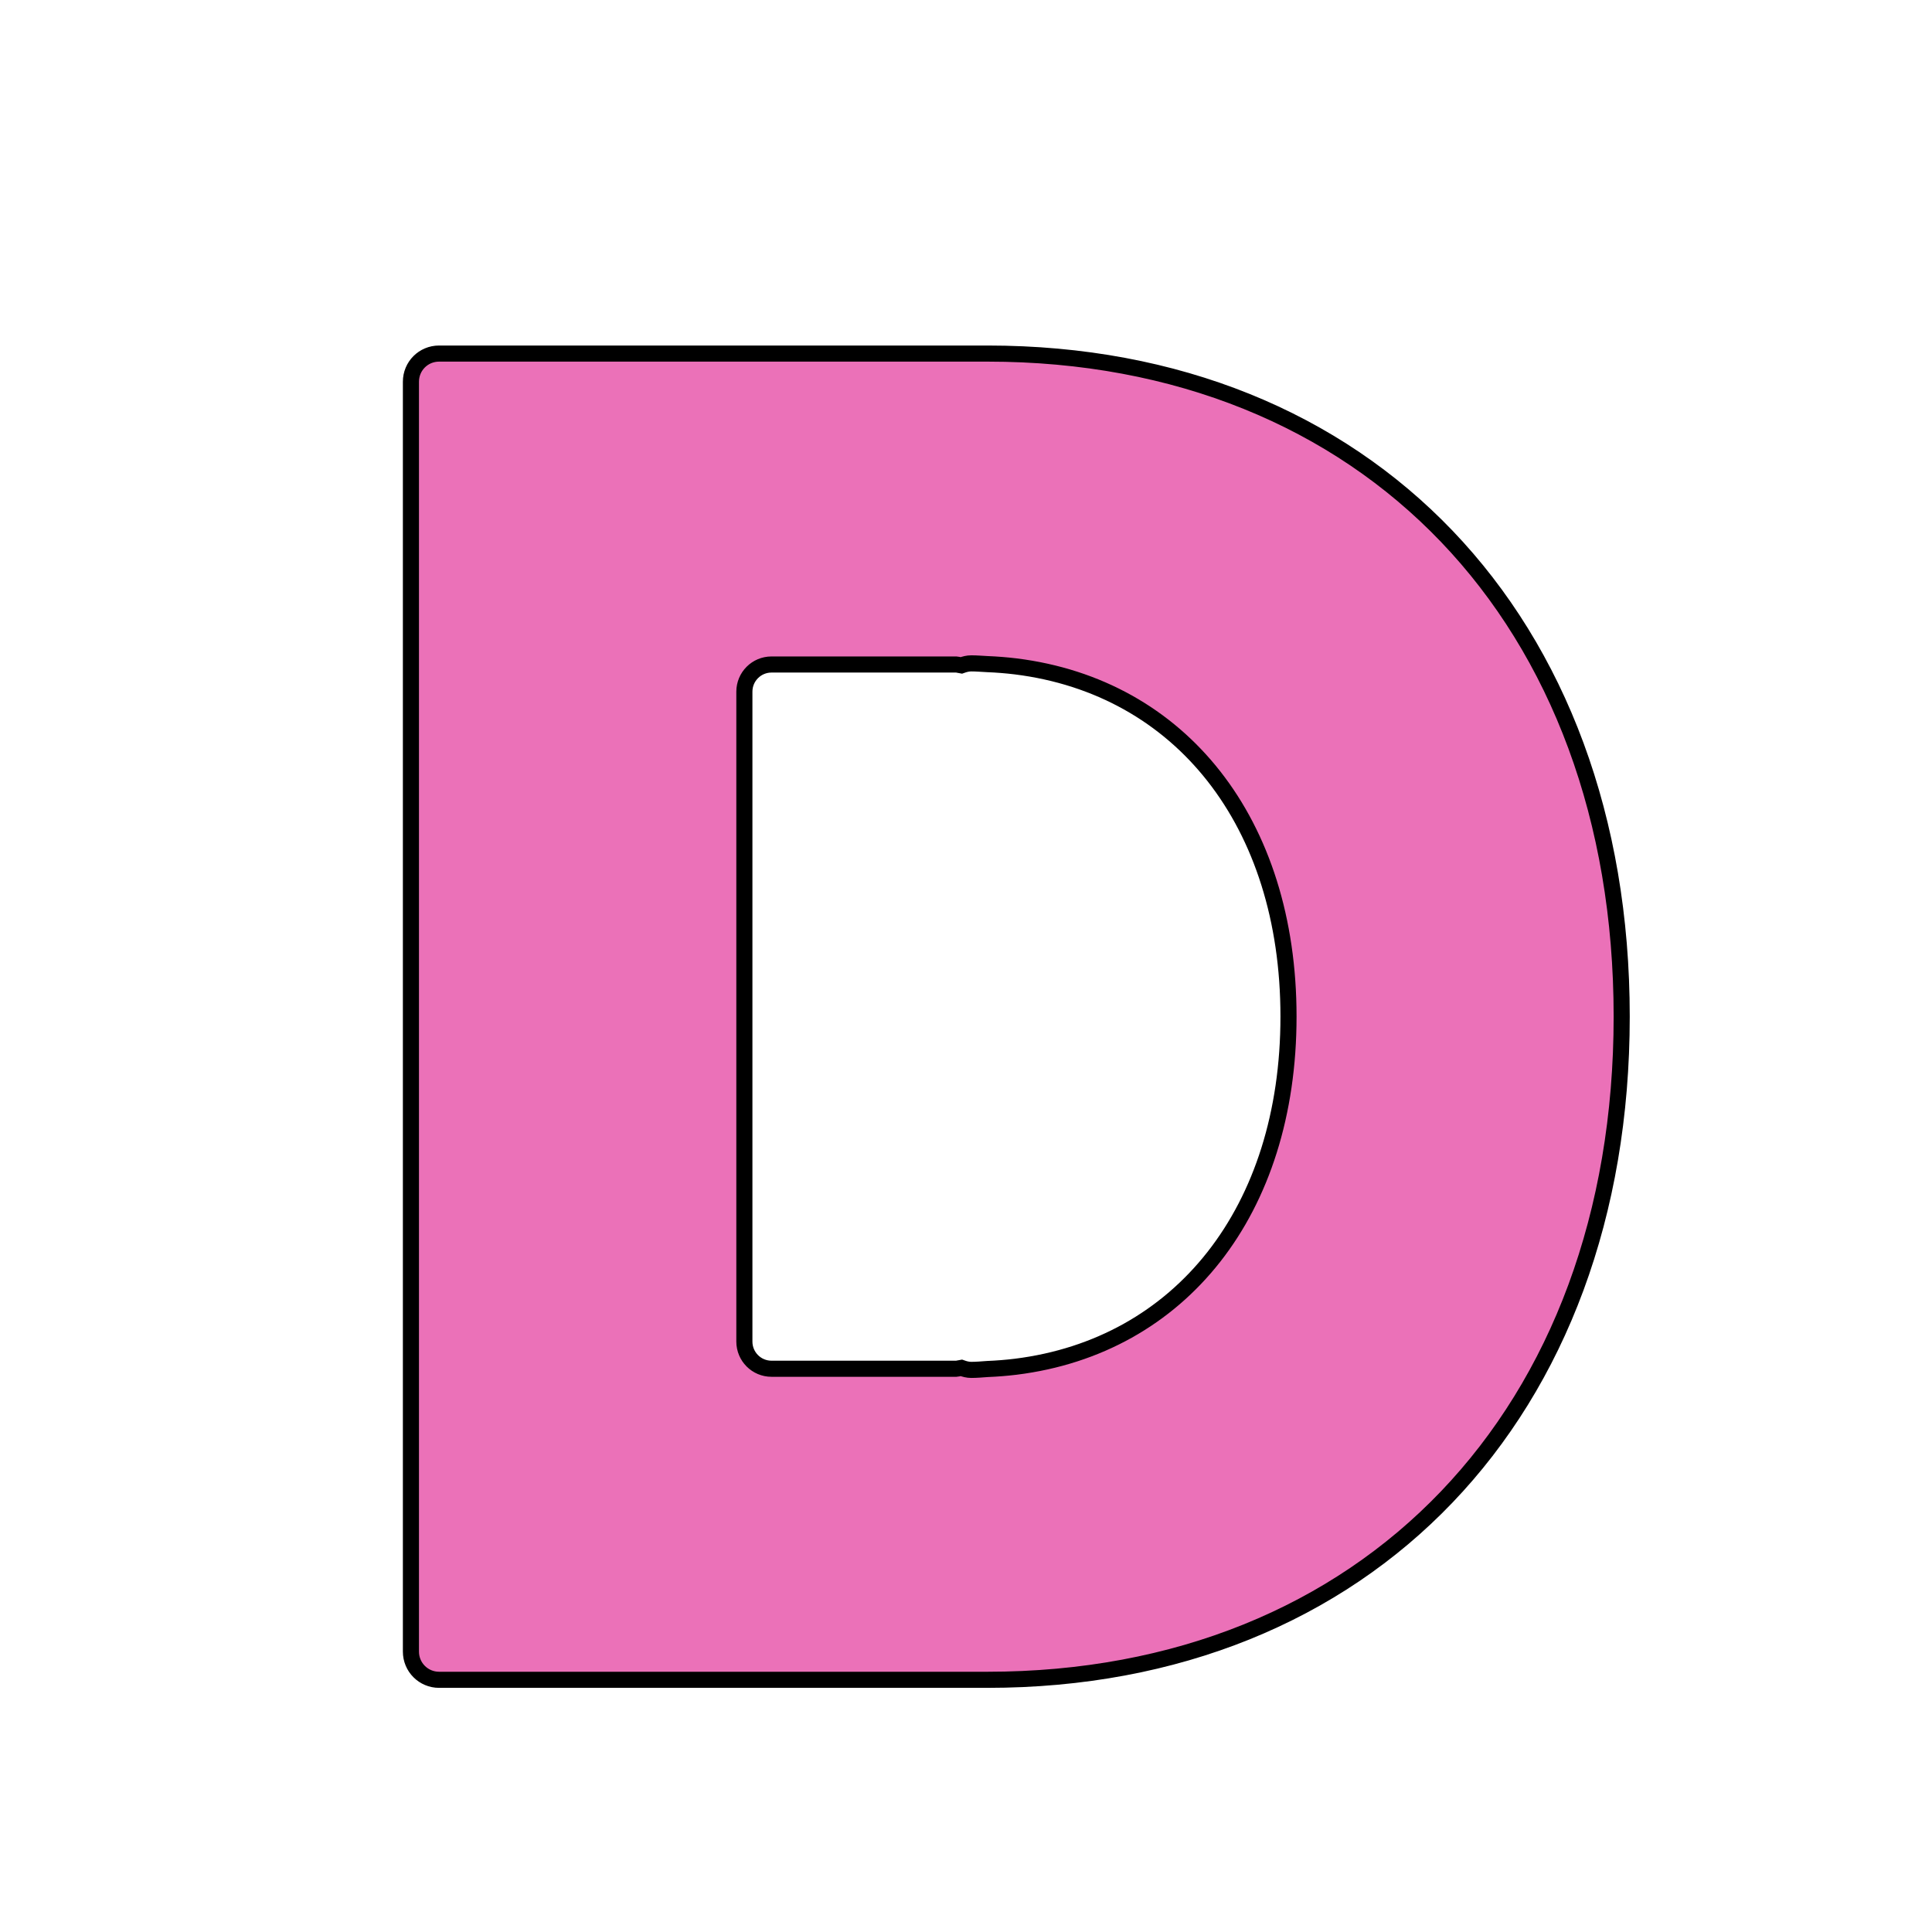
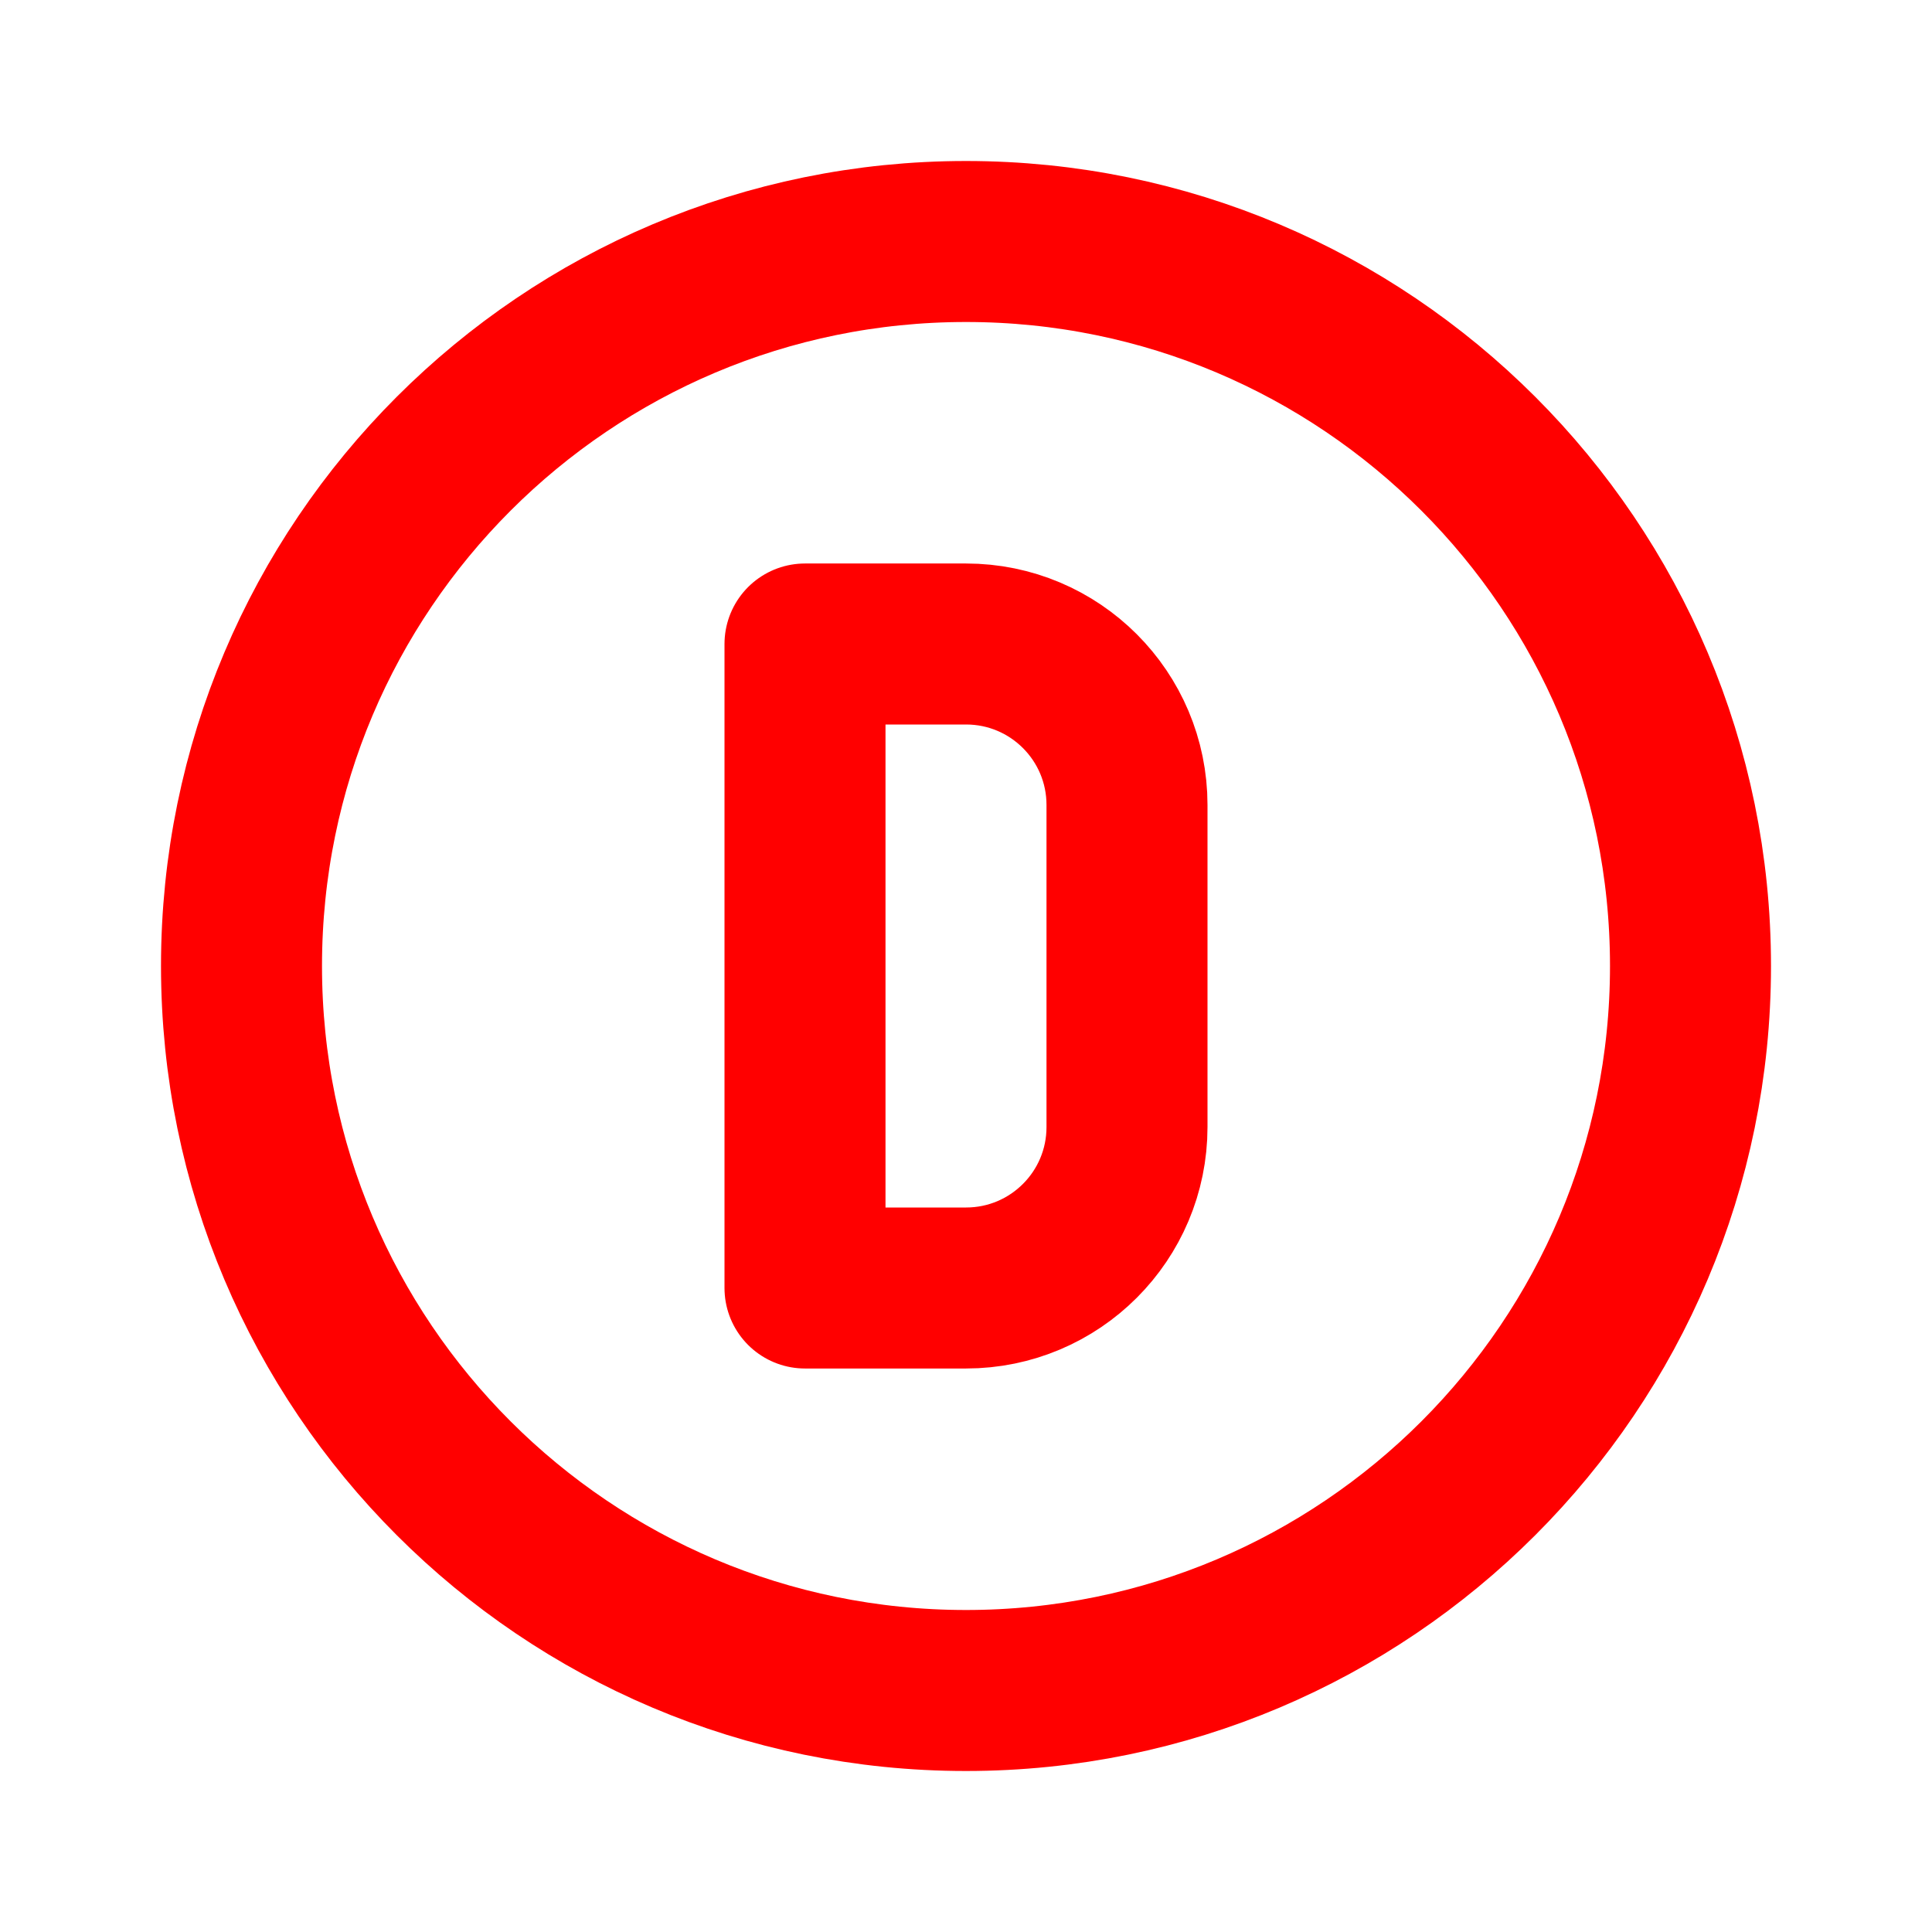
- <svg xmlns="http://www.w3.org/2000/svg" viewBox="-12.8 -12.8 153.60 153.60" aria-hidden="true" role="img" class="iconify iconify--noto" preserveAspectRatio="xMidYMid meet" fill="#000000" stroke="#000000" stroke-width="1.28" transform="matrix(1, 0, 0, 1, 0, 0)rotate(0)">
-   <g id="SVGRepo_bgCarrier" stroke-width="0" />
-   <g id="SVGRepo_tracerCarrier" stroke-linecap="round" stroke-linejoin="round" stroke="#CCCCCC" stroke-width="2.56" />
-   <g id="SVGRepo_iconCarrier">
-     <path d="M65.71 15.31h-43.6c-1.25 0-2.24 1-2.24 2.24v100.96c0 1.24 1 2.24 2.24 2.24H65.7c30.15 0 50.43-21.19 50.43-52.73c0-31.53-20.27-52.71-50.42-52.71zm-1.29 80.8c-.28 0-.54-.07-.79-.16c-.06.01-.11.03-.17.03c-.08.01-.14.04-.22.04h-14.7c-1.2 0-2.16-.97-2.16-2.16V42.19c0-1.19.96-2.16 2.16-2.16h14.7c.08 0 .14.03.22.04c.05 0 .11.02.17.03c.25-.09.51-.16.79-.16c.43 0 .86.04 1.29.06c.75.03 1.5.09 2.24.18c13.11 1.63 21.69 12.39 21.69 27.84s-8.59 26.21-21.69 27.84c-.74.09-1.49.15-2.24.18c-.43.03-.86.07-1.29.07z" fill="#EB71B8" />
+ <svg xmlns="http://www.w3.org/2000/svg" id="circle-letter-d_24" width="24" height="24" viewBox="0 0 24 24">
+   <rect width="24" height="24" stroke="none" fill="#000000" opacity="0" />
+   <g transform="matrix(1 0 0 1 12 12)">
+     <g>
+       <g transform="matrix(1 0 0 1 0 0)">
+         <path style="stroke: none; stroke-width: 2; stroke-dasharray: none; stroke-linecap: round; stroke-dashoffset: 0; stroke-linejoin: round; stroke-miterlimit: 4; fill: none; fill-rule: nonzero; opacity: 1;" transform=" translate(-12, -12)" d="M 0 0 L 24 0 L 24 24 L 0 24 z" stroke-linecap="round" />
+       </g>
+       <g transform="matrix(1 0 0 1 0 0)">
+         <circle style="stroke: rgb(255,0,0); stroke-width: 2; stroke-dasharray: none; stroke-linecap: round; stroke-dashoffset: 0; stroke-linejoin: round; stroke-miterlimit: 4; fill: none; fill-rule: nonzero; opacity: 1;" cx="0" cy="0" r="9" />
+       </g>
+       <g transform="matrix(1 0 0 1 0 0)">
+         <path style="stroke: rgb(255,0,0); stroke-width: 2; stroke-dasharray: none; stroke-linecap: round; stroke-dashoffset: 0; stroke-linejoin: round; stroke-miterlimit: 4; fill: none; fill-rule: nonzero; opacity: 1;" transform=" translate(-12, -12)" d="M 10 8 L 10 16 L 12 16 C 13.105 16 14 15.105 14 14 L 14 10 C 14 8.895 13.105 8 12 8 L 10 8 z" stroke-linecap="round" />
+       </g>
+     </g>
  </g>
</svg>
